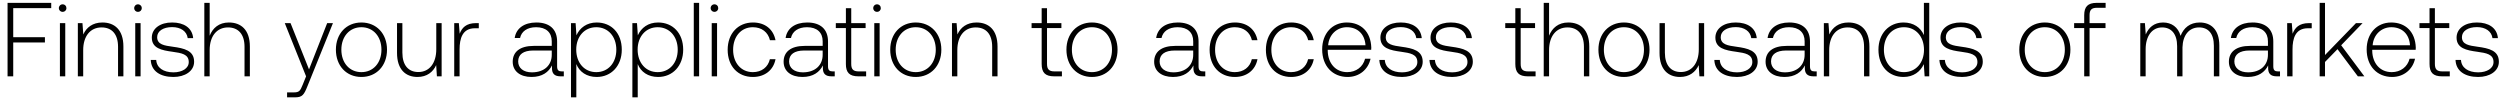
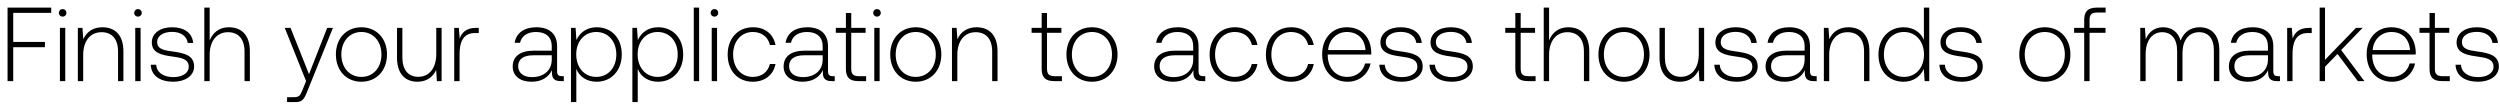
<svg xmlns="http://www.w3.org/2000/svg" width="262" height="11" viewBox="0 0 262 11" fill="none">
-   <path d="M.792 8h.594V4.447h3.322v-.55H1.386V.85h3.982V.3H.792V8zm5.772-6.754c.22 0 .396-.165.396-.396a.388.388 0 00-.396-.396.388.388 0 00-.396.396c0 .231.176.396.396.396zM6.278 8h.561V2.423h-.56V8zm4.454-5.643c-1.023 0-1.683.528-2.002 1.254l-.088-1.188h-.484V8h.561V5.25c0-1.452.737-2.376 1.925-2.376 1.078 0 1.727.704 1.727 2.024V8h.561V4.876c0-1.76-.935-2.519-2.2-2.519zm3.728-1.111c.22 0 .396-.165.396-.396a.388.388 0 00-.396-.396.388.388 0 00-.396.396c0 .231.176.396.396.396zM14.174 8h.56V2.423h-.56V8zM15.8 6.284c.044 1.155.979 1.782 2.376 1.782 1.199 0 2.167-.605 2.167-1.595 0-1.177-1.034-1.408-2.233-1.573-.87-.121-1.64-.22-1.64-1.001 0-.638.628-1.056 1.574-1.056.89 0 1.529.429 1.628 1.155h.572c-.1-1.089-.99-1.639-2.2-1.639-1.243-.011-2.134.627-2.134 1.584 0 1.122 1.034 1.331 2.178 1.485.935.132 1.694.253 1.694 1.078 0 .66-.693 1.078-1.606 1.078-1.067 0-1.76-.495-1.804-1.298H15.8zm8.187-3.927c-1.045 0-1.694.583-2.013 1.386V.3h-.561V8h.56V5.25c0-1.452.738-2.376 1.926-2.376 1.067 0 1.727.704 1.727 2.024V8h.56V4.876c0-1.76-.934-2.519-2.2-2.519zM32.078 8l-.364.902c-.253.616-.352.781-.924.781h-.704v.517h.858c.748 0 .924-.286 1.276-1.166l2.673-6.611h-.605l-1.903 4.851-1.936-4.851h-.605L32.077 8zm5.797.066c1.573 0 2.684-1.166 2.684-2.86 0-1.683-1.111-2.849-2.684-2.849-1.573 0-2.673 1.166-2.673 2.849 0 1.694 1.1 2.86 2.673 2.86zm0-.506c-1.243 0-2.101-.968-2.101-2.354 0-1.375.858-2.354 2.101-2.354 1.243 0 2.101.979 2.101 2.354 0 1.386-.858 2.354-2.101 2.354zm7.847-2.398c0 1.463-.726 2.387-1.881 2.387-1.034 0-1.672-.704-1.672-2.035V2.423h-.561v3.124c0 1.749.913 2.519 2.145 2.519.99 0 1.639-.528 1.958-1.243L45.788 8h.495V2.423h-.561v2.739zm4.158-2.739c-1.034 0-1.474.495-1.705 1.111l-.088-1.111h-.484V8h.561V5.173c0-1.133.297-2.211 1.606-2.211h.407v-.539h-.297zm9 5.06c-.33 0-.495-.11-.495-.539V4.348c0-1.276-.782-1.991-2.178-1.991-1.276 0-2.123.616-2.267 1.628h.562c.142-.682.736-1.133 1.682-1.133 1.046 0 1.64.55 1.64 1.474v.484h-1.892c-1.43 0-2.2.616-2.2 1.661 0 .99.78 1.595 1.968 1.595 1.133 0 1.804-.517 2.145-1.21v.198c-.021.66.254.946.913.946h.33v-.517h-.209zm-1.056-1.738c0 1.067-.76 1.837-2.08 1.837-.89 0-1.44-.451-1.44-1.144 0-.737.55-1.144 1.584-1.144h1.936v.451zm4.71-3.388c-1.045 0-1.771.561-2.123 1.342l-.088-1.276h-.484V10.2h.56V6.713c.32.814 1.079 1.353 2.135 1.353 1.529 0 2.629-1.166 2.629-2.86 0-1.749-1.1-2.849-2.63-2.849zM62.49 7.56c-1.243 0-2.101-.968-2.101-2.365 0-1.364.858-2.343 2.1-2.343 1.244 0 2.102.979 2.102 2.354 0 1.386-.858 2.354-2.101 2.354zm6.478-5.203c-1.045 0-1.77.561-2.123 1.342l-.088-1.276h-.484V10.2h.561V6.713c.32.814 1.078 1.353 2.134 1.353 1.53 0 2.63-1.166 2.63-2.86 0-1.749-1.1-2.849-2.63-2.849zm-.044 5.203c-1.243 0-2.1-.968-2.1-2.365 0-1.364.857-2.343 2.1-2.343s2.101.979 2.101 2.354c0 1.386-.858 2.354-2.1 2.354zm3.784.44h.56V.3h-.56V8zm2.166-6.754c.22 0 .396-.165.396-.396a.388.388 0 00-.396-.396.388.388 0 00-.396.396c0 .231.176.396.396.396zM74.588 8h.56V2.423h-.56V8zm4.31.066c1.266 0 2.157-.726 2.377-1.859h-.594c-.187.825-.858 1.353-1.782 1.353-1.221 0-2.068-.957-2.068-2.343 0-1.386.836-2.365 2.068-2.365.935 0 1.595.528 1.793 1.364h.583c-.231-1.155-1.1-1.859-2.365-1.859-1.573 0-2.651 1.166-2.651 2.86 0 1.716 1.067 2.849 2.64 2.849zm8.373-.583c-.33 0-.495-.11-.495-.539V4.348c0-1.276-.78-1.991-2.178-1.991-1.276 0-2.123.616-2.266 1.628h.561c.143-.682.737-1.133 1.683-1.133 1.045 0 1.64.55 1.64 1.474v.484h-1.893c-1.43 0-2.2.616-2.2 1.661 0 .99.781 1.595 1.97 1.595 1.132 0 1.803-.517 2.144-1.21v.198c-.022.66.253.946.913.946h.33v-.517h-.209zm-1.056-1.738c0 1.067-.759 1.837-2.079 1.837-.89 0-1.44-.451-1.44-1.144 0-.737.55-1.144 1.583-1.144h1.936v.451zm2.433.957c0 .891.363 1.298 1.31 1.298h.813v-.517h-.77c-.583 0-.792-.22-.792-.792V2.94h1.507v-.517H89.21V.861h-.56v1.562h-1.057v.517h1.056v3.762zm3.263-5.456c.22 0 .396-.165.396-.396a.388.388 0 00-.396-.396.388.388 0 00-.396.396c0 .231.176.396.396.396zM91.625 8h.56V2.423h-.56V8zm4.344.066c1.573 0 2.684-1.166 2.684-2.86 0-1.683-1.111-2.849-2.684-2.849-1.573 0-2.673 1.166-2.673 2.849 0 1.694 1.1 2.86 2.673 2.86zm0-.506c-1.243 0-2.101-.968-2.101-2.354 0-1.375.858-2.354 2.1-2.354 1.244 0 2.102.979 2.102 2.354 0 1.386-.858 2.354-2.101 2.354zm6.372-5.203c-1.023 0-1.683.528-2.002 1.254l-.088-1.188h-.484V8h.561V5.25c0-1.452.737-2.376 1.925-2.376 1.078 0 1.727.704 1.727 2.024V8h.561V4.876c0-1.76-.935-2.519-2.2-2.519zm6.825 4.345c0 .891.363 1.298 1.309 1.298h.814v-.517h-.77c-.583 0-.792-.22-.792-.792V2.94h1.507v-.517h-1.507V.861h-.561v1.562h-1.056v.517h1.056v3.762zm5.269 1.364c1.573 0 2.684-1.166 2.684-2.86 0-1.683-1.111-2.849-2.684-2.849-1.573 0-2.673 1.166-2.673 2.849 0 1.694 1.1 2.86 2.673 2.86zm0-.506c-1.243 0-2.101-.968-2.101-2.354 0-1.375.858-2.354 2.101-2.354 1.243 0 2.101.979 2.101 2.354 0 1.386-.858 2.354-2.101 2.354zm11.669-.077c-.33 0-.495-.11-.495-.539V4.348c0-1.276-.781-1.991-2.178-1.991-1.276 0-2.123.616-2.266 1.628h.561c.143-.682.737-1.133 1.683-1.133 1.045 0 1.639.55 1.639 1.474v.484h-1.892c-1.43 0-2.2.616-2.2 1.661 0 .99.781 1.595 1.969 1.595 1.133 0 1.804-.517 2.145-1.21v.198c-.022.66.253.946.913.946h.33v-.517h-.209zm-1.056-1.738c0 1.067-.759 1.837-2.079 1.837-.891 0-1.441-.451-1.441-1.144 0-.737.55-1.144 1.584-1.144h1.936v.451zm4.36 2.321c1.265 0 2.156-.726 2.376-1.859h-.594c-.187.825-.858 1.353-1.782 1.353-1.221 0-2.068-.957-2.068-2.343 0-1.386.836-2.365 2.068-2.365.935 0 1.595.528 1.793 1.364h.583c-.231-1.155-1.1-1.859-2.365-1.859-1.573 0-2.651 1.166-2.651 2.86 0 1.716 1.067 2.849 2.64 2.849zm5.898 0c1.265 0 2.156-.726 2.376-1.859h-.594c-.187.825-.858 1.353-1.782 1.353-1.221 0-2.068-.957-2.068-2.343 0-1.386.836-2.365 2.068-2.365.935 0 1.595.528 1.793 1.364h.583c-.231-1.155-1.1-1.859-2.365-1.859-1.573 0-2.651 1.166-2.651 2.86 0 1.716 1.067 2.849 2.64 2.849zm5.93 0c1.221 0 2.156-.792 2.398-1.914h-.572c-.22.869-.957 1.408-1.87 1.408-1.243 0-2.024-.946-2.046-2.244v-.099h4.554c0-.077.011-.165.011-.231-.055-1.661-1.078-2.629-2.574-2.629-1.529 0-2.574 1.166-2.574 2.816 0 1.749 1.089 2.893 2.673 2.893zm-2.046-3.322c.088-1.133.935-1.892 1.958-1.892 1.089 0 1.87.671 1.958 1.892h-3.916zm5.366 1.54c.044 1.155.979 1.782 2.376 1.782 1.199 0 2.167-.605 2.167-1.595 0-1.177-1.034-1.408-2.233-1.573-.869-.121-1.639-.22-1.639-1.001 0-.638.627-1.056 1.573-1.056.891 0 1.529.429 1.628 1.155H149c-.099-1.089-.99-1.639-2.2-1.639-1.243-.011-2.134.627-2.134 1.584 0 1.122 1.034 1.331 2.178 1.485.935.132 1.694.253 1.694 1.078 0 .66-.693 1.078-1.606 1.078-1.067 0-1.76-.495-1.804-1.298h-.572zm5.253 0c.044 1.155.979 1.782 2.376 1.782 1.199 0 2.167-.605 2.167-1.595 0-1.177-1.034-1.408-2.233-1.573-.869-.121-1.639-.22-1.639-1.001 0-.638.627-1.056 1.573-1.056.891 0 1.529.429 1.628 1.155h.572c-.099-1.089-.99-1.639-2.2-1.639-1.243-.011-2.134.627-2.134 1.584 0 1.122 1.034 1.331 2.178 1.485.935.132 1.694.253 1.694 1.078 0 .66-.693 1.078-1.606 1.078-1.067 0-1.76-.495-1.804-1.298h-.572zm8.997.418c0 .891.363 1.298 1.309 1.298h.814v-.517h-.77c-.583 0-.792-.22-.792-.792V2.94h1.507v-.517h-1.507V.861h-.561v1.562h-1.056v.517h1.056v3.762zm5.55-4.345c-1.045 0-1.694.583-2.013 1.386V.3h-.561V8h.561V5.25c0-1.452.737-2.376 1.925-2.376 1.067 0 1.727.704 1.727 2.024V8h.561V4.876c0-1.76-.935-2.519-2.2-2.519zm5.831 5.709c1.573 0 2.683-1.166 2.683-2.86 0-1.683-1.11-2.849-2.683-2.849-1.573 0-2.673 1.166-2.673 2.849 0 1.694 1.1 2.86 2.673 2.86zm0-.506c-1.243 0-2.101-.968-2.101-2.354 0-1.375.858-2.354 2.101-2.354 1.243 0 2.101.979 2.101 2.354 0 1.386-.858 2.354-2.101 2.354zm7.846-2.398c0 1.463-.726 2.387-1.881 2.387-1.034 0-1.672-.704-1.672-2.035V2.423h-.561v3.124c0 1.749.913 2.519 2.145 2.519.99 0 1.639-.528 1.958-1.243L178.099 8h.495V2.423h-.561v2.739zm1.629 1.122c.044 1.155.979 1.782 2.376 1.782 1.199 0 2.167-.605 2.167-1.595 0-1.177-1.034-1.408-2.233-1.573-.869-.121-1.639-.22-1.639-1.001 0-.638.627-1.056 1.573-1.056.891 0 1.529.429 1.628 1.155h.572c-.099-1.089-.99-1.639-2.2-1.639-1.243-.011-2.134.627-2.134 1.584 0 1.122 1.034 1.331 2.178 1.485.935.132 1.694.253 1.694 1.078 0 .66-.693 1.078-1.606 1.078-1.067 0-1.76-.495-1.804-1.298h-.572zm10.519 1.199c-.33 0-.495-.11-.495-.539V4.348c0-1.276-.781-1.991-2.178-1.991-1.276 0-2.123.616-2.266 1.628h.561c.143-.682.737-1.133 1.683-1.133 1.045 0 1.639.55 1.639 1.474v.484h-1.892c-1.43 0-2.2.616-2.2 1.661 0 .99.781 1.595 1.969 1.595 1.133 0 1.804-.517 2.145-1.21v.198c-.022.66.253.946.913.946h.33v-.517h-.209zm-1.056-1.738c0 1.067-.759 1.837-2.079 1.837-.891 0-1.441-.451-1.441-1.144 0-.737.55-1.144 1.584-1.144h1.936v.451zm4.589-3.388c-1.023 0-1.683.528-2.002 1.254l-.088-1.188h-.484V8h.561V5.25c0-1.452.737-2.376 1.925-2.376 1.078 0 1.727.704 1.727 2.024V8h.561V4.876c0-1.76-.935-2.519-2.2-2.519zm7.91 1.32c-.341-.792-1.089-1.32-2.134-1.32-1.529 0-2.629 1.166-2.629 2.849 0 1.76 1.1 2.86 2.629 2.86 1.045 0 1.771-.561 2.123-1.342L201.701 8h.484V.3h-.561v3.377zm-2.09 3.883c-1.243 0-2.101-.968-2.101-2.354 0-1.375.858-2.354 2.101-2.354 1.243 0 2.101.979 2.101 2.365 0 1.375-.858 2.343-2.101 2.343zm3.718-1.276c.044 1.155.979 1.782 2.376 1.782 1.199 0 2.167-.605 2.167-1.595 0-1.177-1.034-1.408-2.233-1.573-.869-.121-1.639-.22-1.639-1.001 0-.638.627-1.056 1.573-1.056.891 0 1.529.429 1.628 1.155h.572c-.099-1.089-.99-1.639-2.2-1.639-1.243-.011-2.134.627-2.134 1.584 0 1.122 1.034 1.331 2.178 1.485.935.132 1.694.253 1.694 1.078 0 .66-.693 1.078-1.606 1.078-1.067 0-1.76-.495-1.804-1.298h-.572zm11.042 1.782c1.573 0 2.684-1.166 2.684-2.86 0-1.683-1.111-2.849-2.684-2.849-1.573 0-2.673 1.166-2.673 2.849 0 1.694 1.1 2.86 2.673 2.86zm0-.506c-1.243 0-2.101-.968-2.101-2.354 0-1.375.858-2.354 2.101-2.354 1.243 0 2.101.979 2.101 2.354 0 1.386-.858 2.354-2.101 2.354zm3.075-4.62h1.056V8h.561V2.94h1.672v-.517h-1.672v-.836c0-.55.209-.77.77-.77h.913V.3h-.935c-.935 0-1.309.407-1.309 1.298v.825h-1.056v.517zm13.159-.583c-1.023 0-1.683.572-2.002 1.397-.264-.924-.957-1.397-1.837-1.397-.957 0-1.529.561-1.815 1.254l-.088-1.188h-.484V8h.561V5.162c0-1.364.66-2.288 1.727-2.288.968 0 1.573.682 1.573 1.969V8h.561V4.964c.033-1.276.693-2.09 1.738-2.09.968 0 1.551.649 1.551 1.914V8h.572V4.766c0-1.683-.891-2.409-2.057-2.409zm8.208 5.126c-.33 0-.495-.11-.495-.539V4.348c0-1.276-.781-1.991-2.178-1.991-1.276 0-2.123.616-2.266 1.628h.561c.143-.682.737-1.133 1.683-1.133 1.045 0 1.639.55 1.639 1.474v.484h-1.892c-1.43 0-2.2.616-2.2 1.661 0 .99.781 1.595 1.969 1.595 1.133 0 1.804-.517 2.145-1.21v.198c-.022.66.253.946.913.946h.33v-.517h-.209zm-1.056-1.738c0 1.067-.759 1.837-2.079 1.837-.891 0-1.441-.451-1.441-1.144 0-.737.55-1.144 1.584-1.144h1.936v.451zm4.292-3.322c-1.034 0-1.474.495-1.705 1.111l-.088-1.111h-.484V8h.561V5.173c0-1.133.297-2.211 1.606-2.211h.407v-.539h-.297zM243.1 8h.561V6.493l1.309-1.342L247.104 8h.682l-2.431-3.256 2.244-2.321h-.693l-3.245 3.344V.3h-.561V8zm7.599.066c1.221 0 2.156-.792 2.398-1.914h-.572c-.22.869-.957 1.408-1.87 1.408-1.243 0-2.024-.946-2.046-2.244v-.099h4.554c0-.077.011-.165.011-.231-.055-1.661-1.078-2.629-2.574-2.629-1.529 0-2.574 1.166-2.574 2.816 0 1.749 1.089 2.893 2.673 2.893zm-2.046-3.322c.088-1.133.935-1.892 1.958-1.892 1.089 0 1.87.671 1.958 1.892h-3.916zm5.962 1.958c0 .891.363 1.298 1.309 1.298h.814v-.517h-.77c-.583 0-.792-.22-.792-.792V2.94h1.507v-.517h-1.507V.861h-.561v1.562h-1.056v.517h1.056v3.762zm2.724-.418c.044 1.155.979 1.782 2.376 1.782 1.199 0 2.167-.605 2.167-1.595 0-1.177-1.034-1.408-2.233-1.573-.869-.121-1.639-.22-1.639-1.001 0-.638.627-1.056 1.573-1.056.891 0 1.529.429 1.628 1.155h.572c-.099-1.089-.99-1.639-2.2-1.639-1.243-.011-2.134.627-2.134 1.584 0 1.122 1.034 1.331 2.178 1.485.935.132 1.694.253 1.694 1.078 0 .66-.693 1.078-1.606 1.078-1.067 0-1.76-.495-1.804-1.298h-.572z" fill="#000" />
+   <path d="M.792 8.5h.594V4.947h3.322v-.55H1.386V1.35h3.982V.8H.792v7.7zm5.772-6.754c.22 0 .396-.165.396-.396a.388.388 0 00-.396-.396.388.388 0 00-.396.396c0 .231.176.396.396.396zM6.278 8.5h.561V2.923h-.56V8.5zm4.454-5.643c-1.023 0-1.683.528-2.002 1.254l-.088-1.188h-.484V8.5h.561V5.75c0-1.452.737-2.376 1.925-2.376 1.078 0 1.727.704 1.727 2.024V8.5h.561V5.376c0-1.76-.935-2.519-2.2-2.519zm3.728-1.111c.22 0 .396-.165.396-.396a.388.388 0 00-.396-.396.388.388 0 00-.396.396c0 .231.176.396.396.396zM14.174 8.5h.56V2.923h-.56V8.5zM15.8 6.784c.044 1.155.979 1.782 2.376 1.782 1.199 0 2.167-.605 2.167-1.595 0-1.177-1.034-1.408-2.233-1.573-.87-.121-1.64-.22-1.64-1.001 0-.638.628-1.056 1.574-1.056.89 0 1.529.429 1.628 1.155h.572c-.1-1.089-.99-1.639-2.2-1.639-1.243-.011-2.134.627-2.134 1.584 0 1.122 1.034 1.331 2.178 1.485.935.132 1.694.253 1.694 1.078 0 .66-.693 1.078-1.606 1.078-1.067 0-1.76-.495-1.804-1.298H15.8zm8.187-3.927c-1.045 0-1.694.583-2.013 1.386V.8h-.561v7.7h.56V5.75c0-1.452.738-2.376 1.926-2.376 1.067 0 1.727.704 1.727 2.024V8.5h.56V5.376c0-1.76-.934-2.519-2.2-2.519zm8.09 5.643l-.364.902c-.253.616-.352.781-.924.781h-.704v.517h.858c.748 0 .924-.286 1.276-1.166l2.673-6.611h-.605l-1.903 4.851-1.936-4.851h-.605L32.077 8.5zm5.797.066c1.573 0 2.684-1.166 2.684-2.86 0-1.683-1.111-2.849-2.684-2.849-1.573 0-2.673 1.166-2.673 2.849 0 1.694 1.1 2.86 2.673 2.86zm0-.506c-1.243 0-2.101-.968-2.101-2.354 0-1.375.858-2.354 2.101-2.354 1.243 0 2.101.979 2.101 2.354 0 1.386-.858 2.354-2.101 2.354zm7.847-2.398c0 1.463-.726 2.387-1.881 2.387-1.034 0-1.672-.704-1.672-2.035V2.923h-.561v3.124c0 1.749.913 2.519 2.145 2.519.99 0 1.639-.528 1.958-1.243l.077 1.177h.495V2.923h-.561v2.739zm4.158-2.739c-1.034 0-1.474.495-1.705 1.111l-.088-1.111h-.484V8.5h.561V5.673c0-1.133.297-2.211 1.606-2.211h.407v-.539h-.297zm9 5.06c-.33 0-.495-.11-.495-.539V4.848c0-1.276-.782-1.991-2.178-1.991-1.276 0-2.123.616-2.267 1.628h.562c.142-.682.736-1.133 1.682-1.133 1.046 0 1.64.55 1.64 1.474v.484h-1.892c-1.43 0-2.2.616-2.2 1.661 0 .99.78 1.595 1.968 1.595 1.133 0 1.804-.517 2.145-1.21v.198c-.021.66.254.946.913.946h.33v-.517h-.209zm-1.056-1.738c0 1.067-.76 1.837-2.08 1.837-.89 0-1.44-.451-1.44-1.144 0-.737.55-1.144 1.584-1.144h1.936v.451zm4.71-3.388c-1.045 0-1.771.561-2.123 1.342l-.088-1.276h-.484V10.7h.56V7.213c.32.814 1.079 1.353 2.135 1.353 1.529 0 2.629-1.166 2.629-2.86 0-1.749-1.1-2.849-2.63-2.849zM62.49 8.06c-1.243 0-2.101-.968-2.101-2.365 0-1.364.858-2.343 2.1-2.343 1.244 0 2.102.979 2.102 2.354 0 1.386-.858 2.354-2.101 2.354zm6.478-5.203c-1.045 0-1.77.561-2.123 1.342l-.088-1.276h-.484V10.7h.561V7.213c.32.814 1.078 1.353 2.134 1.353 1.53 0 2.63-1.166 2.63-2.86 0-1.749-1.1-2.849-2.63-2.849zm-.044 5.203c-1.243 0-2.1-.968-2.1-2.365 0-1.364.857-2.343 2.1-2.343s2.101.979 2.101 2.354c0 1.386-.858 2.354-2.1 2.354zm3.784.44h.56V.8h-.56v7.7zm2.166-6.754c.22 0 .396-.165.396-.396a.388.388 0 00-.396-.396.388.388 0 00-.396.396c0 .231.176.396.396.396zM74.588 8.5h.56V2.923h-.56V8.5zm4.31.066c1.266 0 2.157-.726 2.377-1.859h-.594c-.187.825-.858 1.353-1.782 1.353-1.221 0-2.068-.957-2.068-2.343 0-1.386.836-2.365 2.068-2.365.935 0 1.595.528 1.793 1.364h.583c-.231-1.155-1.1-1.859-2.365-1.859-1.573 0-2.651 1.166-2.651 2.86 0 1.716 1.067 2.849 2.64 2.849zm8.373-.583c-.33 0-.495-.11-.495-.539V4.848c0-1.276-.78-1.991-2.178-1.991-1.276 0-2.123.616-2.266 1.628h.561c.143-.682.737-1.133 1.683-1.133 1.045 0 1.64.55 1.64 1.474v.484h-1.893c-1.43 0-2.2.616-2.2 1.661 0 .99.781 1.595 1.97 1.595 1.132 0 1.803-.517 2.144-1.21v.198c-.022.66.253.946.913.946h.33v-.517h-.209zm-1.056-1.738c0 1.067-.759 1.837-2.079 1.837-.89 0-1.44-.451-1.44-1.144 0-.737.55-1.144 1.583-1.144h1.936v.451zm2.433.957c0 .891.363 1.298 1.31 1.298h.813v-.517h-.77c-.583 0-.792-.22-.792-.792V3.44h1.507v-.517H89.21V1.361h-.56v1.562h-1.057v.517h1.056v3.762zm3.263-5.456c.22 0 .396-.165.396-.396a.388.388 0 00-.396-.396.388.388 0 00-.396.396c0 .231.176.396.396.396zM91.625 8.5h.56V2.923h-.56V8.5zm4.344.066c1.573 0 2.684-1.166 2.684-2.86 0-1.683-1.111-2.849-2.684-2.849-1.573 0-2.673 1.166-2.673 2.849 0 1.694 1.1 2.86 2.673 2.86zm0-.506c-1.243 0-2.101-.968-2.101-2.354 0-1.375.858-2.354 2.1-2.354 1.244 0 2.102.979 2.102 2.354 0 1.386-.858 2.354-2.101 2.354zm6.372-5.203c-1.023 0-1.683.528-2.002 1.254l-.088-1.188h-.484V8.5h.561V5.75c0-1.452.737-2.376 1.925-2.376 1.078 0 1.727.704 1.727 2.024V8.5h.561V5.376c0-1.76-.935-2.519-2.2-2.519zm6.825 4.345c0 .891.363 1.298 1.309 1.298h.814v-.517h-.77c-.583 0-.792-.22-.792-.792V3.44h1.507v-.517h-1.507V1.361h-.561v1.562h-1.056v.517h1.056v3.762zm5.269 1.364c1.573 0 2.684-1.166 2.684-2.86 0-1.683-1.111-2.849-2.684-2.849-1.573 0-2.673 1.166-2.673 2.849 0 1.694 1.1 2.86 2.673 2.86zm0-.506c-1.243 0-2.101-.968-2.101-2.354 0-1.375.858-2.354 2.101-2.354 1.243 0 2.101.979 2.101 2.354 0 1.386-.858 2.354-2.101 2.354zm11.669-.077c-.33 0-.495-.11-.495-.539V4.848c0-1.276-.781-1.991-2.178-1.991-1.276 0-2.123.616-2.266 1.628h.561c.143-.682.737-1.133 1.683-1.133 1.045 0 1.639.55 1.639 1.474v.484h-1.892c-1.43 0-2.2.616-2.2 1.661 0 .99.781 1.595 1.969 1.595 1.133 0 1.804-.517 2.145-1.21v.198c-.022.66.253.946.913.946h.33v-.517h-.209zm-1.056-1.738c0 1.067-.759 1.837-2.079 1.837-.891 0-1.441-.451-1.441-1.144 0-.737.55-1.144 1.584-1.144h1.936v.451zm4.36 2.321c1.265 0 2.156-.726 2.376-1.859h-.594c-.187.825-.858 1.353-1.782 1.353-1.221 0-2.068-.957-2.068-2.343 0-1.386.836-2.365 2.068-2.365.935 0 1.595.528 1.793 1.364h.583c-.231-1.155-1.1-1.859-2.365-1.859-1.573 0-2.651 1.166-2.651 2.86 0 1.716 1.067 2.849 2.64 2.849zm5.898 0c1.265 0 2.156-.726 2.376-1.859h-.594c-.187.825-.858 1.353-1.782 1.353-1.221 0-2.068-.957-2.068-2.343 0-1.386.836-2.365 2.068-2.365.935 0 1.595.528 1.793 1.364h.583c-.231-1.155-1.1-1.859-2.365-1.859-1.573 0-2.651 1.166-2.651 2.86 0 1.716 1.067 2.849 2.64 2.849zm5.93 0c1.221 0 2.156-.792 2.398-1.914h-.572c-.22.869-.957 1.408-1.87 1.408-1.243 0-2.024-.946-2.046-2.244v-.099h4.554c0-.077.011-.165.011-.231-.055-1.661-1.078-2.629-2.574-2.629-1.529 0-2.574 1.166-2.574 2.816 0 1.749 1.089 2.893 2.673 2.893zm-2.046-3.322c.088-1.133.935-1.892 1.958-1.892 1.089 0 1.87.671 1.958 1.892h-3.916zm5.366 1.54c.044 1.155.979 1.782 2.376 1.782 1.199 0 2.167-.605 2.167-1.595 0-1.177-1.034-1.408-2.233-1.573-.869-.121-1.639-.22-1.639-1.001 0-.638.627-1.056 1.573-1.056.891 0 1.529.429 1.628 1.155H149c-.099-1.089-.99-1.639-2.2-1.639-1.243-.011-2.134.627-2.134 1.584 0 1.122 1.034 1.331 2.178 1.485.935.132 1.694.253 1.694 1.078 0 .66-.693 1.078-1.606 1.078-1.067 0-1.76-.495-1.804-1.298h-.572zm5.253 0c.044 1.155.979 1.782 2.376 1.782 1.199 0 2.167-.605 2.167-1.595 0-1.177-1.034-1.408-2.233-1.573-.869-.121-1.639-.22-1.639-1.001 0-.638.627-1.056 1.573-1.056.891 0 1.529.429 1.628 1.155h.572c-.099-1.089-.99-1.639-2.2-1.639-1.243-.011-2.134.627-2.134 1.584 0 1.122 1.034 1.331 2.178 1.485.935.132 1.694.253 1.694 1.078 0 .66-.693 1.078-1.606 1.078-1.067 0-1.76-.495-1.804-1.298h-.572zm8.997.418c0 .891.363 1.298 1.309 1.298h.814v-.517h-.77c-.583 0-.792-.22-.792-.792V3.44h1.507v-.517h-1.507V1.361h-.561v1.562h-1.056v.517h1.056v3.762zm5.55-4.345c-1.045 0-1.694.583-2.013 1.386V.8h-.561v7.7h.561V5.75c0-1.452.737-2.376 1.925-2.376 1.067 0 1.727.704 1.727 2.024V8.5h.561V5.376c0-1.76-.935-2.519-2.2-2.519zm5.831 5.709c1.573 0 2.683-1.166 2.683-2.86 0-1.683-1.11-2.849-2.683-2.849-1.573 0-2.673 1.166-2.673 2.849 0 1.694 1.1 2.86 2.673 2.86zm0-.506c-1.243 0-2.101-.968-2.101-2.354 0-1.375.858-2.354 2.101-2.354 1.243 0 2.101.979 2.101 2.354 0 1.386-.858 2.354-2.101 2.354zm7.846-2.398c0 1.463-.726 2.387-1.881 2.387-1.034 0-1.672-.704-1.672-2.035V2.923h-.561v3.124c0 1.749.913 2.519 2.145 2.519.99 0 1.639-.528 1.958-1.243l.077 1.177h.495V2.923h-.561v2.739zm1.629 1.122c.044 1.155.979 1.782 2.376 1.782 1.199 0 2.167-.605 2.167-1.595 0-1.177-1.034-1.408-2.233-1.573-.869-.121-1.639-.22-1.639-1.001 0-.638.627-1.056 1.573-1.056.891 0 1.529.429 1.628 1.155h.572c-.099-1.089-.99-1.639-2.2-1.639-1.243-.011-2.134.627-2.134 1.584 0 1.122 1.034 1.331 2.178 1.485.935.132 1.694.253 1.694 1.078 0 .66-.693 1.078-1.606 1.078-1.067 0-1.76-.495-1.804-1.298h-.572zm10.519 1.199c-.33 0-.495-.11-.495-.539V4.848c0-1.276-.781-1.991-2.178-1.991-1.276 0-2.123.616-2.266 1.628h.561c.143-.682.737-1.133 1.683-1.133 1.045 0 1.639.55 1.639 1.474v.484h-1.892c-1.43 0-2.2.616-2.2 1.661 0 .99.781 1.595 1.969 1.595 1.133 0 1.804-.517 2.145-1.21v.198c-.022.66.253.946.913.946h.33v-.517h-.209zm-1.056-1.738c0 1.067-.759 1.837-2.079 1.837-.891 0-1.441-.451-1.441-1.144 0-.737.55-1.144 1.584-1.144h1.936v.451zm4.589-3.388c-1.023 0-1.683.528-2.002 1.254l-.088-1.188h-.484V8.5h.561V5.75c0-1.452.737-2.376 1.925-2.376 1.078 0 1.727.704 1.727 2.024V8.5h.561V5.376c0-1.76-.935-2.519-2.2-2.519zm7.91 1.32c-.341-.792-1.089-1.32-2.134-1.32-1.529 0-2.629 1.166-2.629 2.849 0 1.76 1.1 2.86 2.629 2.86 1.045 0 1.771-.561 2.123-1.342l.088 1.276h.484V.8h-.561v3.377zm-2.09 3.883c-1.243 0-2.101-.968-2.101-2.354 0-1.375.858-2.354 2.101-2.354 1.243 0 2.101.979 2.101 2.365 0 1.375-.858 2.343-2.101 2.343zm3.718-1.276c.044 1.155.979 1.782 2.376 1.782 1.199 0 2.167-.605 2.167-1.595 0-1.177-1.034-1.408-2.233-1.573-.869-.121-1.639-.22-1.639-1.001 0-.638.627-1.056 1.573-1.056.891 0 1.529.429 1.628 1.155h.572c-.099-1.089-.99-1.639-2.2-1.639-1.243-.011-2.134.627-2.134 1.584 0 1.122 1.034 1.331 2.178 1.485.935.132 1.694.253 1.694 1.078 0 .66-.693 1.078-1.606 1.078-1.067 0-1.76-.495-1.804-1.298h-.572zm11.042 1.782c1.573 0 2.684-1.166 2.684-2.86 0-1.683-1.111-2.849-2.684-2.849-1.573 0-2.673 1.166-2.673 2.849 0 1.694 1.1 2.86 2.673 2.86zm0-.506c-1.243 0-2.101-.968-2.101-2.354 0-1.375.858-2.354 2.101-2.354 1.243 0 2.101.979 2.101 2.354 0 1.386-.858 2.354-2.101 2.354zm3.075-4.62h1.056V8.5h.561V3.44h1.672v-.517h-1.672v-.836c0-.55.209-.77.77-.77h.913V.8h-.935c-.935 0-1.309.407-1.309 1.298v.825h-1.056v.517zm13.159-.583c-1.023 0-1.683.572-2.002 1.397-.264-.924-.957-1.397-1.837-1.397-.957 0-1.529.561-1.815 1.254l-.088-1.188h-.484V8.5h.561V5.662c0-1.364.66-2.288 1.727-2.288.968 0 1.573.682 1.573 1.969V8.5h.561V5.464c.033-1.276.693-2.09 1.738-2.09.968 0 1.551.649 1.551 1.914V8.5h.572V5.266c0-1.683-.891-2.409-2.057-2.409zm8.208 5.126c-.33 0-.495-.11-.495-.539V4.848c0-1.276-.781-1.991-2.178-1.991-1.276 0-2.123.616-2.266 1.628h.561c.143-.682.737-1.133 1.683-1.133 1.045 0 1.639.55 1.639 1.474v.484h-1.892c-1.43 0-2.2.616-2.2 1.661 0 .99.781 1.595 1.969 1.595 1.133 0 1.804-.517 2.145-1.21v.198c-.022.66.253.946.913.946h.33v-.517h-.209zm-1.056-1.738c0 1.067-.759 1.837-2.079 1.837-.891 0-1.441-.451-1.441-1.144 0-.737.55-1.144 1.584-1.144h1.936v.451zm4.292-3.322c-1.034 0-1.474.495-1.705 1.111l-.088-1.111h-.484V8.5h.561V5.673c0-1.133.297-2.211 1.606-2.211h.407v-.539h-.297zM243.1 8.5h.561V6.993l1.309-1.342 2.134 2.849h.682l-2.431-3.256 2.244-2.321h-.693l-3.245 3.344V.8h-.561v7.7zm7.599.066c1.221 0 2.156-.792 2.398-1.914h-.572c-.22.869-.957 1.408-1.87 1.408-1.243 0-2.024-.946-2.046-2.244v-.099h4.554c0-.077.011-.165.011-.231-.055-1.661-1.078-2.629-2.574-2.629-1.529 0-2.574 1.166-2.574 2.816 0 1.749 1.089 2.893 2.673 2.893zm-2.046-3.322c.088-1.133.935-1.892 1.958-1.892 1.089 0 1.87.671 1.958 1.892h-3.916zm5.962 1.958c0 .891.363 1.298 1.309 1.298h.814v-.517h-.77c-.583 0-.792-.22-.792-.792V3.44h1.507v-.517h-1.507V1.361h-.561v1.562h-1.056v.517h1.056v3.762zm2.724-.418c.044 1.155.979 1.782 2.376 1.782 1.199 0 2.167-.605 2.167-1.595 0-1.177-1.034-1.408-2.233-1.573-.869-.121-1.639-.22-1.639-1.001 0-.638.627-1.056 1.573-1.056.891 0 1.529.429 1.628 1.155h.572c-.099-1.089-.99-1.639-2.2-1.639-1.243-.011-2.134.627-2.134 1.584 0 1.122 1.034 1.331 2.178 1.485.935.132 1.694.253 1.694 1.078 0 .66-.693 1.078-1.606 1.078-1.067 0-1.76-.495-1.804-1.298h-.572z" fill="#000" />
</svg>
